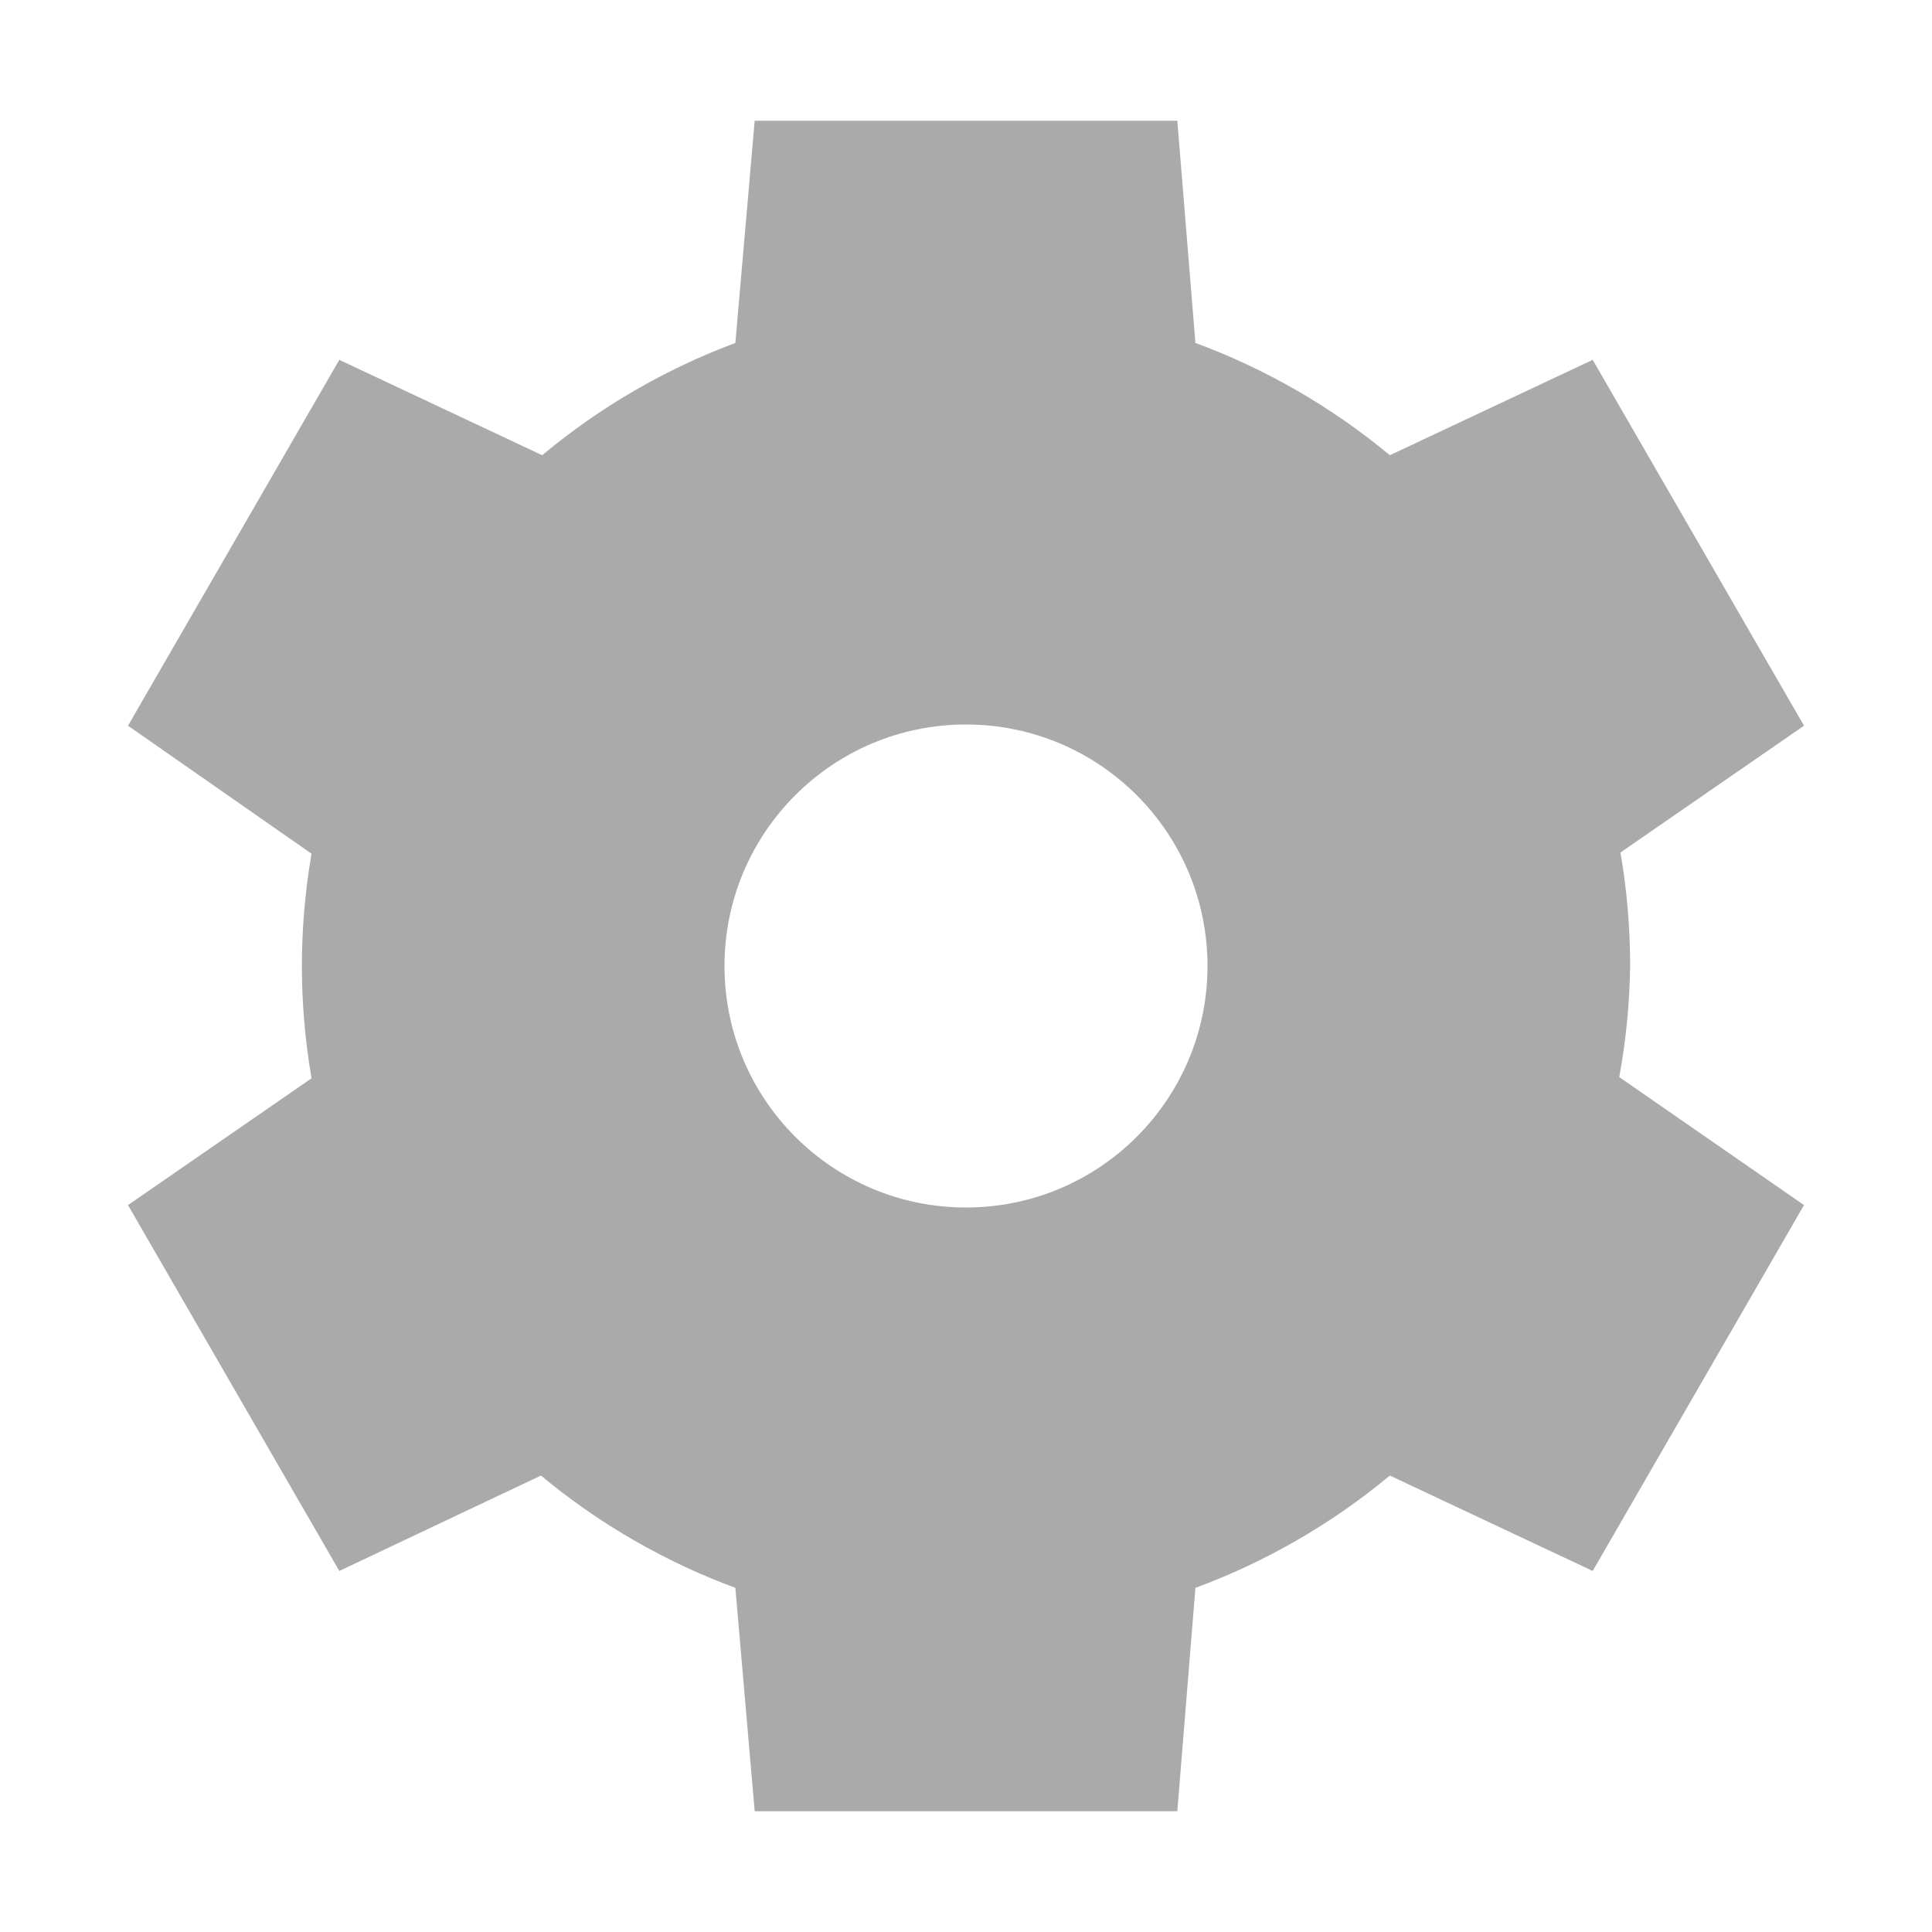
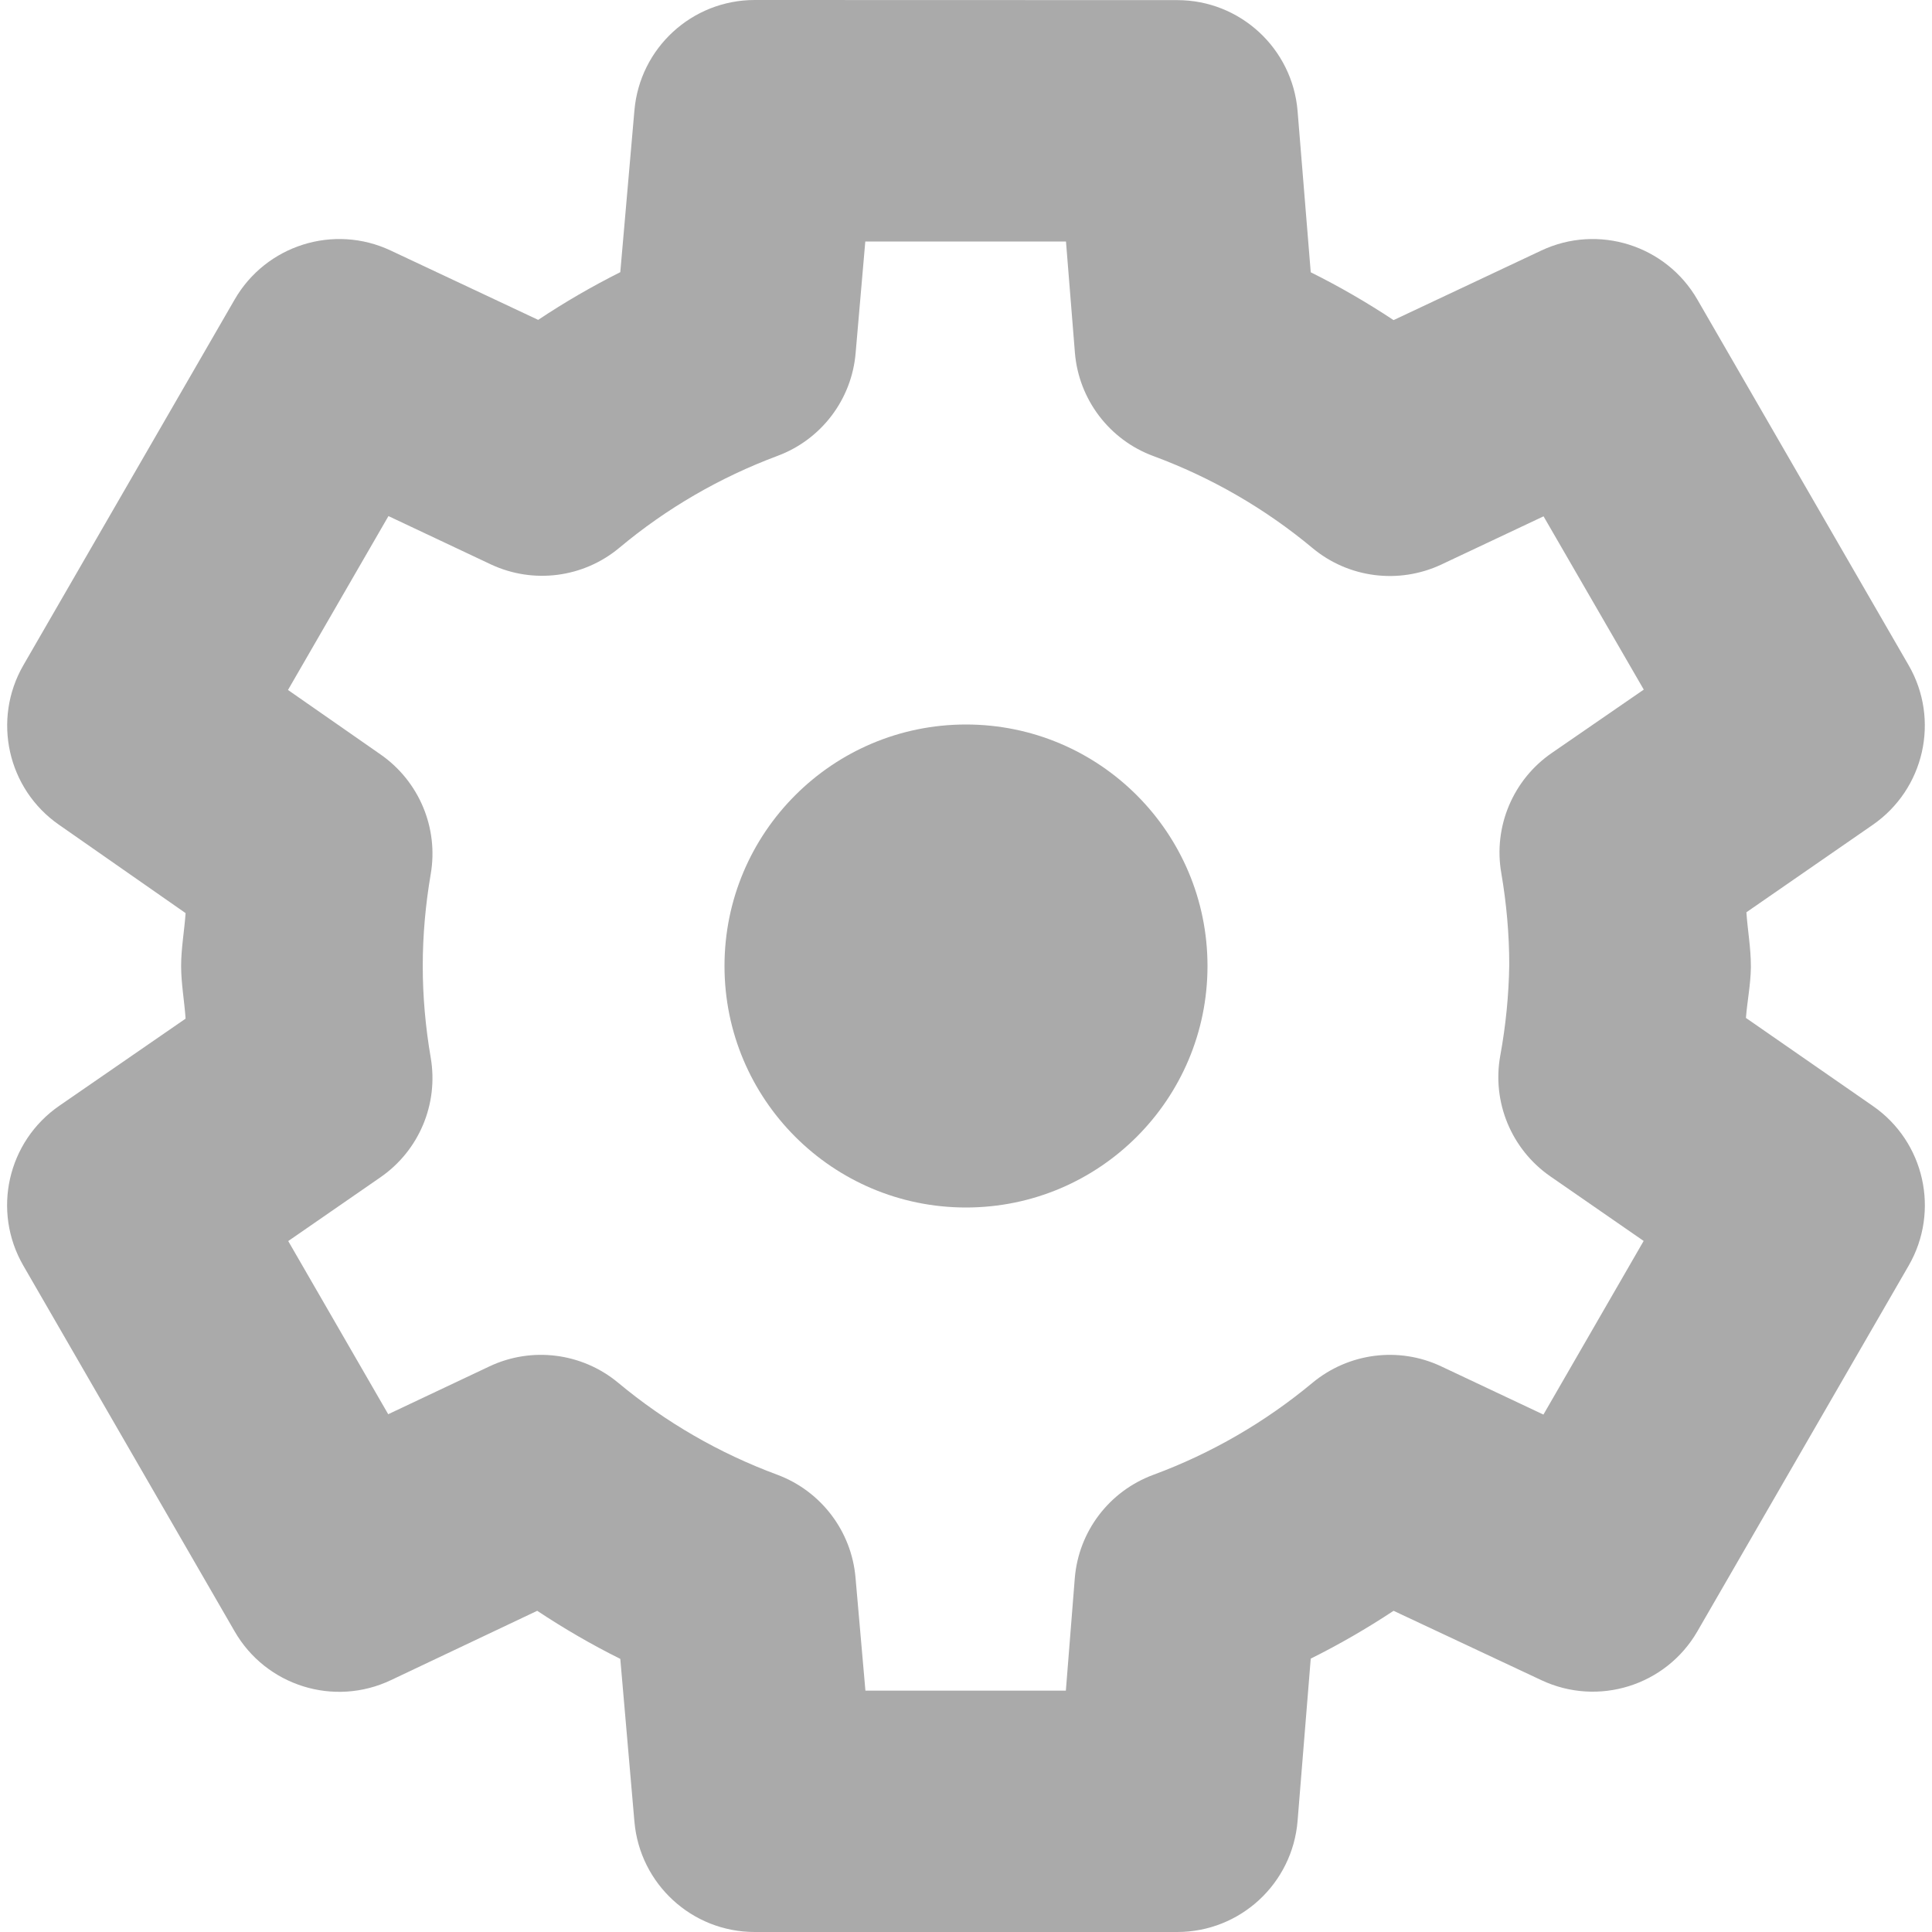
<svg xmlns="http://www.w3.org/2000/svg" width="16" height="16" version="1.1">
-   <path style="fill:#aaaaaa" d="M 6.25,1 6.09,2.84 A 5.5,5.5 0 0 0 4.49,3.77 L 2.81,2.98 1.06,6.01 2.58,7.07 A 5.5,5.5 0 0 0 2.5,8 5.5,5.5 0 0 0 2.58,8.93 L 1.06,9.98 2.81,13.01 4.48,12.22 A 5.5,5.5 0 0 0 6.09,13.15 L 6.25,15 H 9.75 L 9.9,13.15 A 5.5,5.5 0 0 0 11.51,12.22 L 13.19,13.01 14.94,9.98 13.41,8.92 A 5.5,5.5 0 0 0 13.5,8 5.5,5.5 0 0 0 13.42,7.06 L 14.94,6.01 13.19,2.98 11.51,3.77 A 5.5,5.5 0 0 0 9.9,2.84 L 9.75,1 Z M 8,6 A 2,2 0 0 1 10,8 2,2 0 0 1 8,10 2,2 0 0 1 6,8 2,2 0 0 1 8,6 Z" />
+   <path d="m6.25 0c-0.519 1.5486e-4 -0.951 0.397-0.996 0.914l-0.117 1.34c-0.235 0.118-0.461 0.249-0.68 0.395l-1.221-0.574c-0.471-0.222-1.033-0.045-1.293 0.406l-1.75 3.029c-0.259 0.45-0.131 1.024 0.295 1.32l1.049 0.732c-0.01 0.146-0.037 0.291-0.037 0.438 1.241e-4 0.146 0.027 0.29 0.037 0.436l-1.045 0.721c-0.43 0.296-0.56 0.872-0.299 1.324l1.75 3.029c0.26 0.452 0.824 0.628 1.295 0.404l1.211-0.574c0.222 0.147 0.45 0.28 0.688 0.398l0.117 1.348c0.045 0.517 0.477 0.914 0.996 0.914h3.5c0.521-4.1e-4 0.954-0.401 0.996-0.92l0.109-1.344c0.237-0.118 0.465-0.25 0.686-0.396l1.223 0.574c0.471 0.222 1.033 0.046 1.293-0.404l1.75-3.029c0.26-0.451 0.131-1.026-0.297-1.322l-1.051-0.729c0.011-0.139 0.039-0.277 0.041-0.416 3.1e-5 -0.005 3.1e-5 -0.009 0-0.014 1.45e-4 -0.149-0.027-0.296-0.037-0.445l1.045-0.723c0.429-0.296 0.559-0.871 0.299-1.322l-1.75-3.029c-0.26-0.451-0.822-0.628-1.293-0.406l-1.223 0.576c-0.221-0.146-0.448-0.278-0.686-0.396l-0.109-1.336c-0.043-0.518-0.476-0.918-0.996-0.918zm0.916 2h1.662l0.074 0.922c0.032 0.387 0.286 0.721 0.65 0.855 0.479 0.177 0.926 0.435 1.318 0.762 0.298 0.248 0.713 0.301 1.065 0.137l0.848-0.4 0.83 1.435-0.762 0.525c-0.321 0.221-0.485 0.61-0.418 0.994 0.043 0.251 0.066 0.507 0.066 0.762-0.004 0.251-0.029 0.502-0.074 0.748-0.071 0.386 0.091 0.778 0.414 1.002l0.773 0.535-0.83 1.438-0.848-0.4c-0.351-0.165-0.766-0.111-1.065 0.137-0.393 0.327-0.839 0.585-1.318 0.762-0.365 0.135-0.618 0.468-0.65 0.855l-0.074 0.932h-1.66l-0.082-0.936c-0.033-0.385-0.286-0.717-0.648-0.852-0.479-0.177-0.926-0.435-1.318-0.762-0.299-0.248-0.715-0.301-1.066-0.135l-0.838 0.396-0.828-1.434 0.762-0.527c0.321-0.221 0.484-0.608 0.418-0.992-0.043-0.251-0.066-0.505-0.066-0.76 2.169e-4 -0.255 0.023-0.508 0.066-0.76 0.066-0.382-0.096-0.768-0.414-0.99l-0.768-0.535 0.832-1.44 0.848 0.4c0.352 0.165 0.768 0.111 1.066-0.139 0.39-0.326 0.832-0.582 1.309-0.76 0.362-0.135 0.614-0.467 0.646-0.852z" color="#000000" fill="#aaaaaa" stroke-linejoin="round" style="-inkscape-stroke:none" />
+   <circle cx="8" cy="8" r="2" fill="#aaaaaa" style="paint-order:fill markers stroke" />
</svg>
